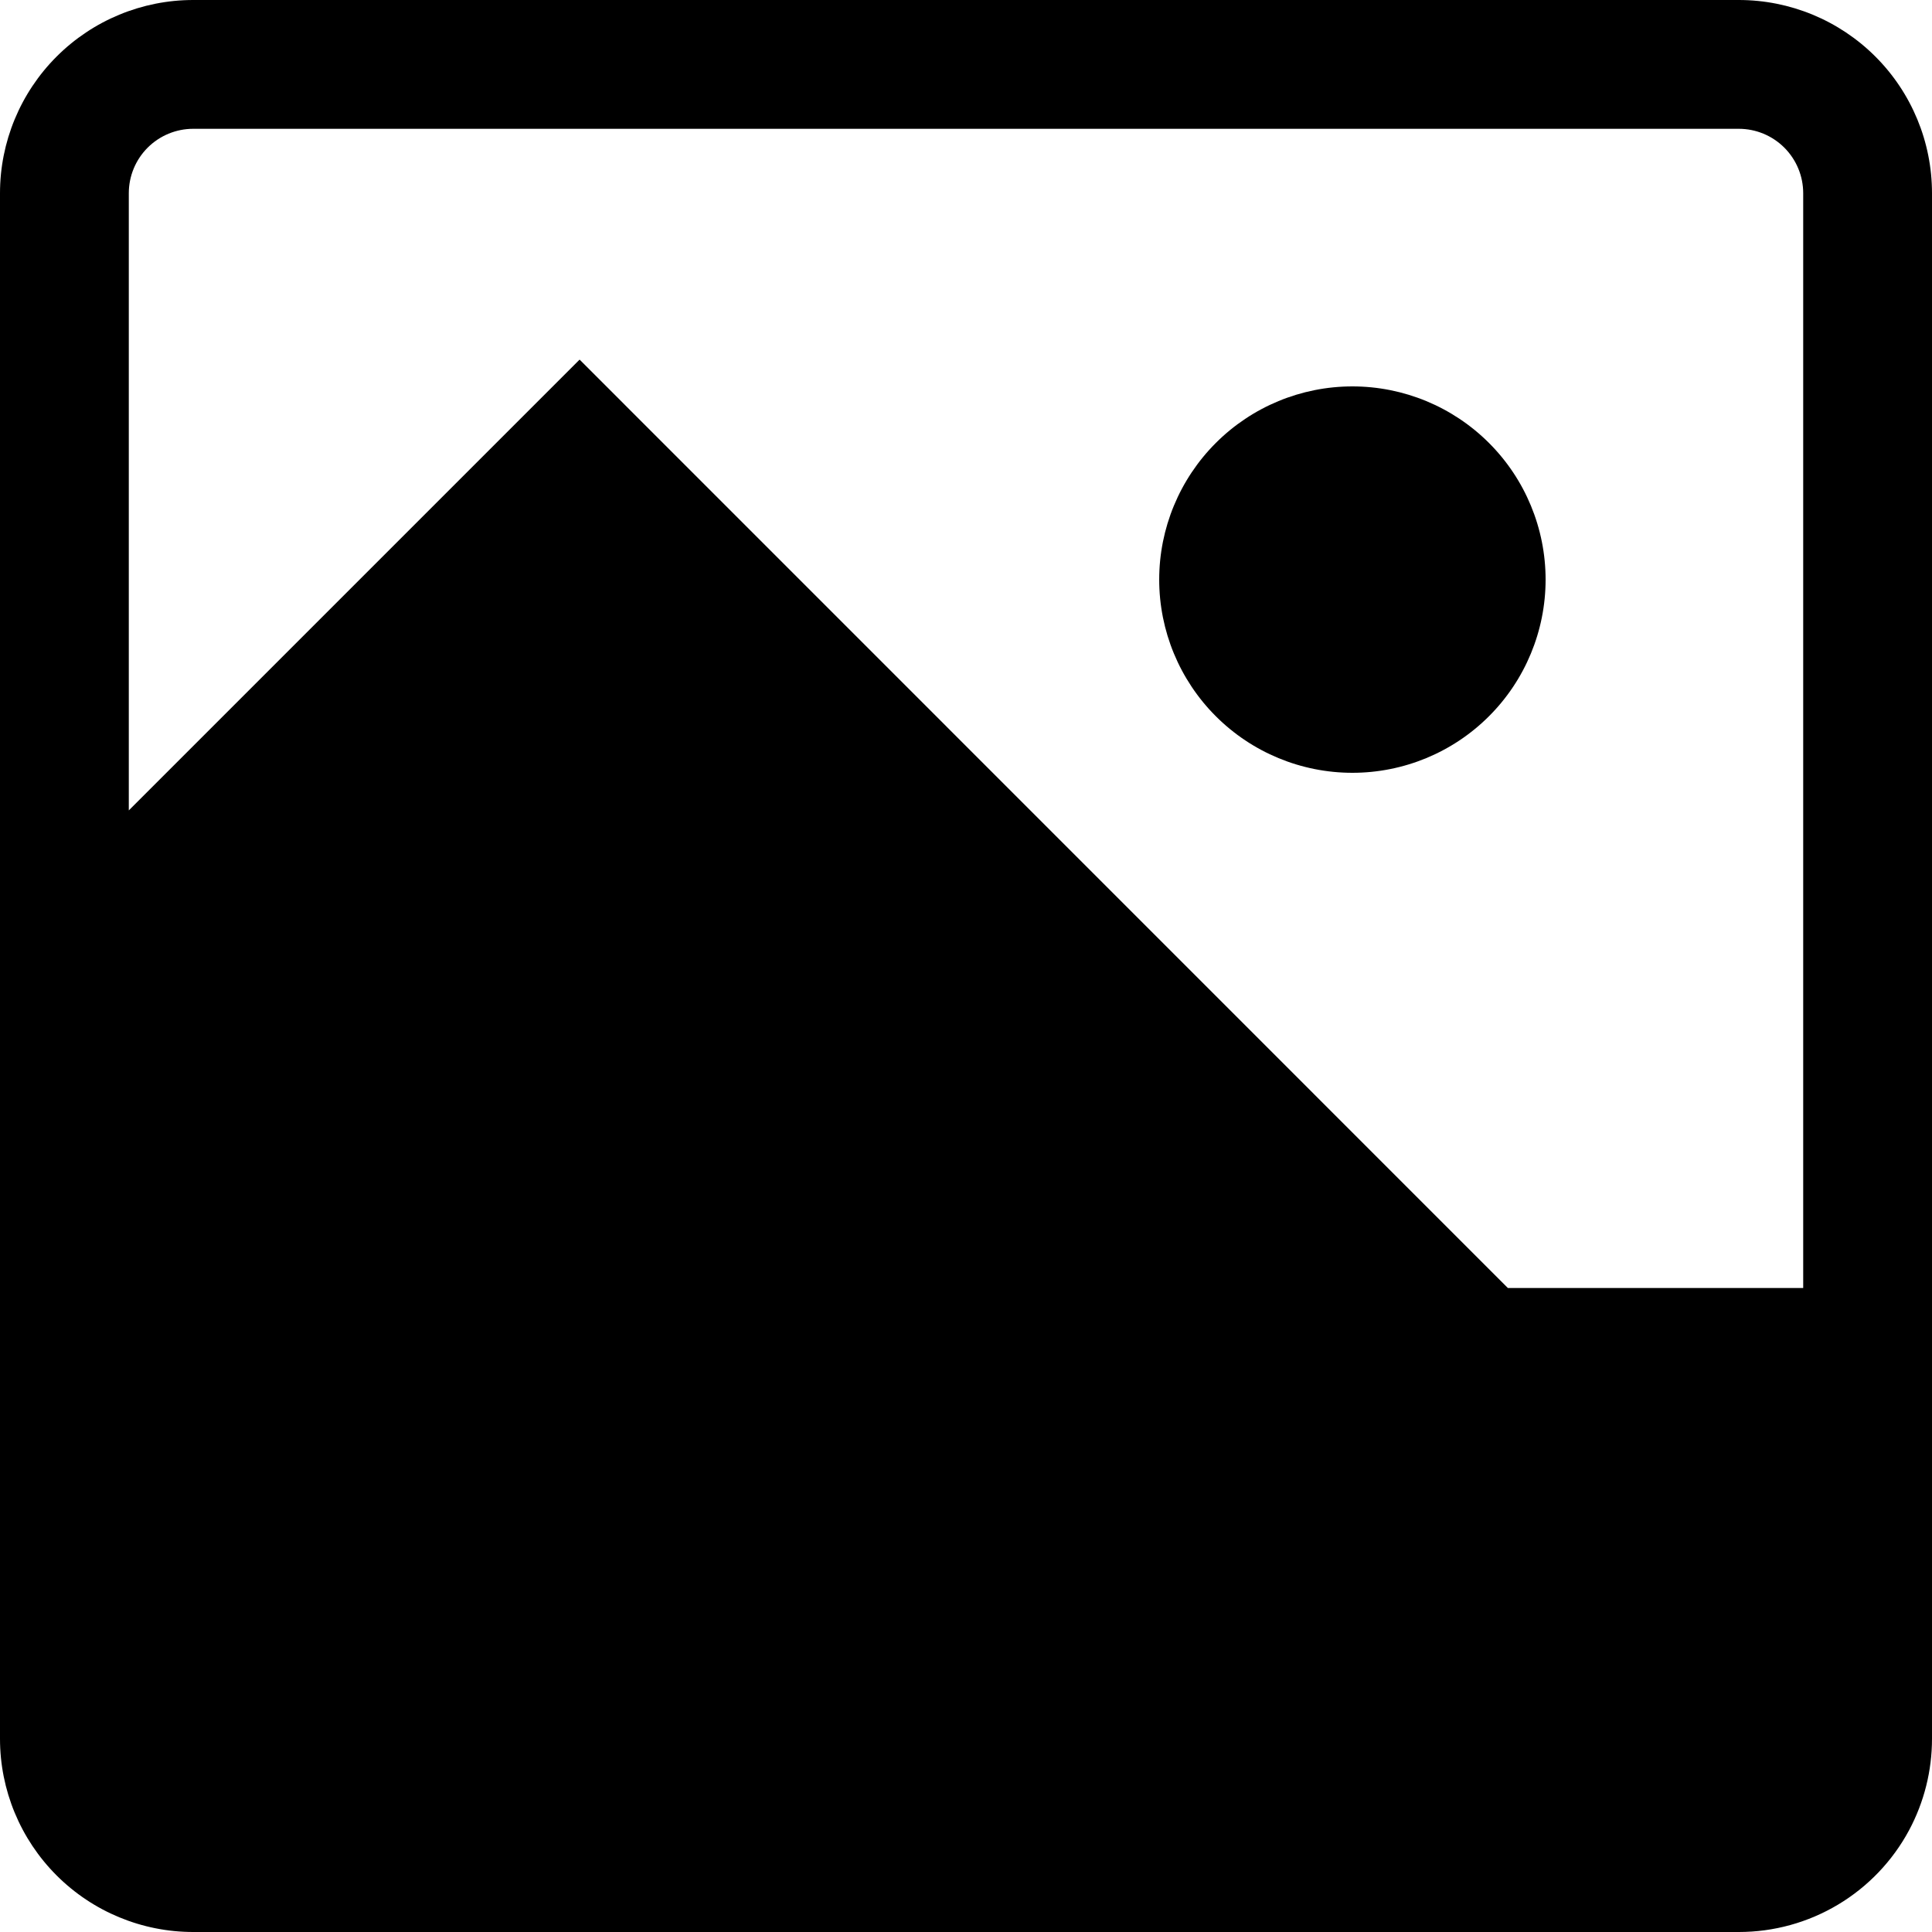
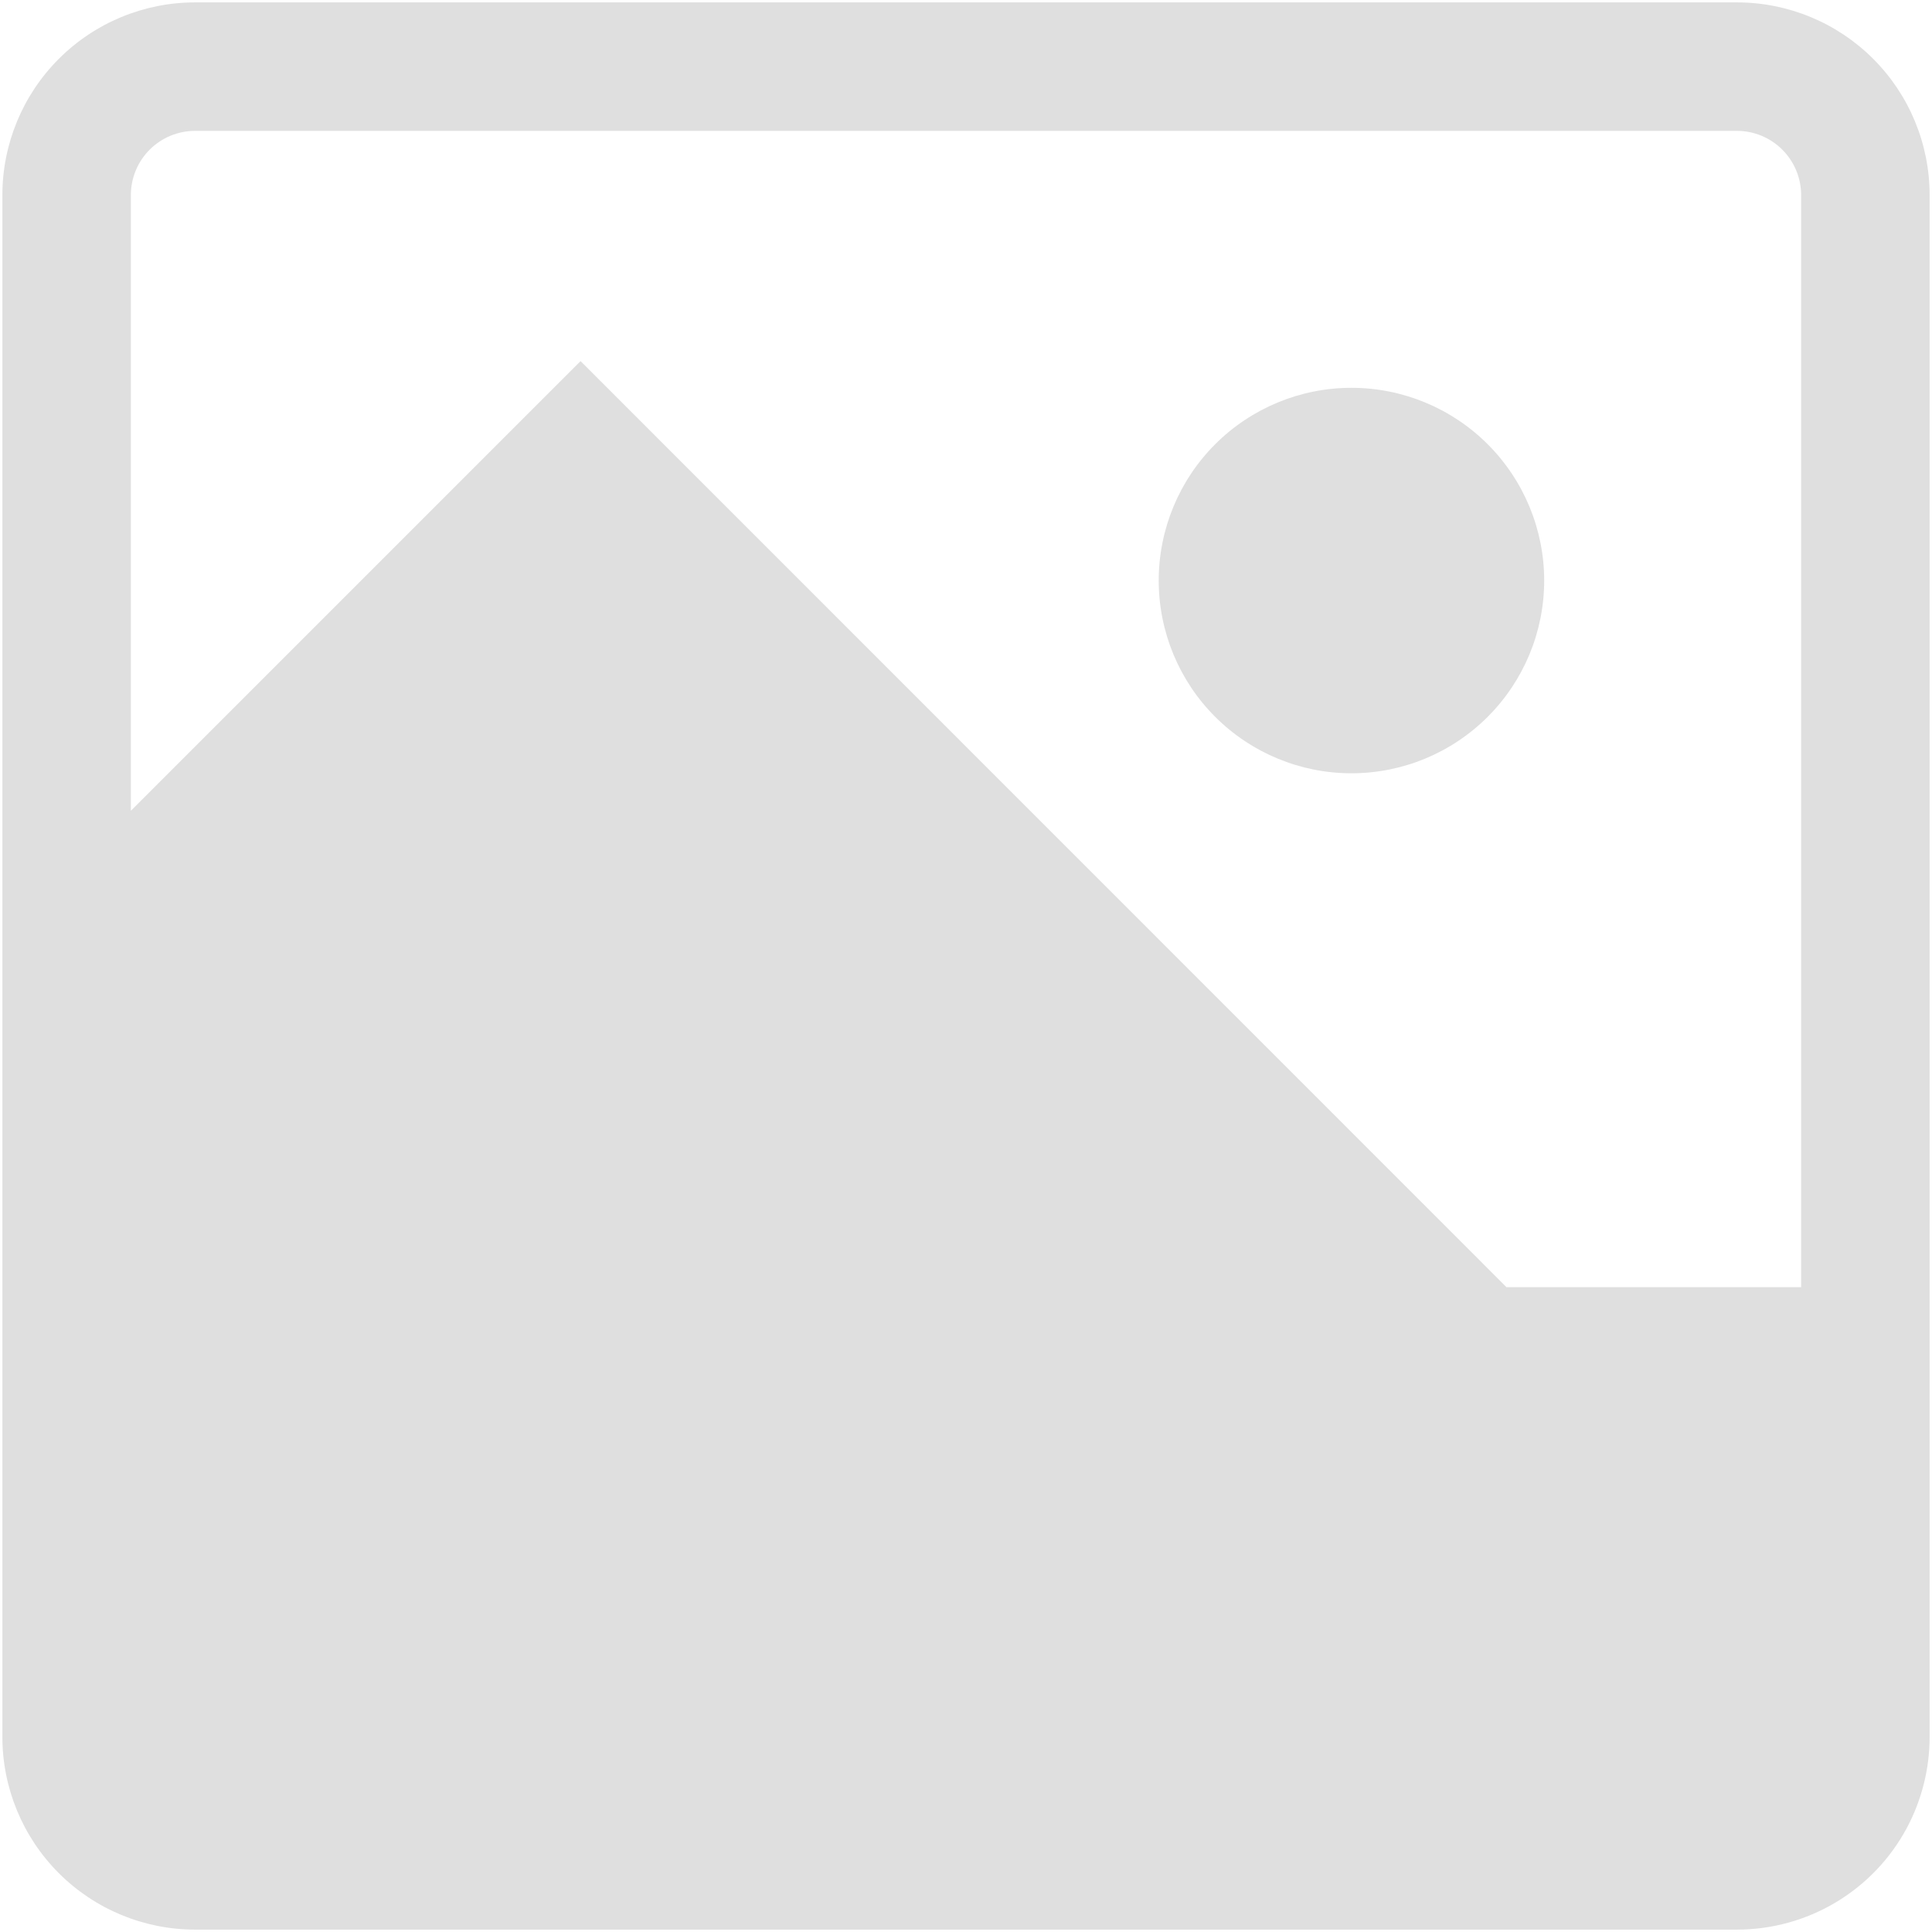
- <svg xmlns="http://www.w3.org/2000/svg" width="189" height="189" viewBox="0 0 189 189" fill="none">
-   <path d="M132.3 37.8C127.287 37.8 122.48 39.791 118.936 43.336C115.391 46.88 113.4 51.687 113.4 56.7C113.4 61.712 115.391 66.52 118.936 70.064C122.48 73.609 127.287 75.6 132.3 75.6C137.312 75.6 142.12 73.609 145.664 70.064C149.209 66.52 151.2 61.712 151.2 56.7C151.2 51.687 149.209 46.88 145.664 43.336C142.12 39.791 137.312 37.8 132.3 37.8Z" fill="black" />
-   <path fill-rule="evenodd" clip-rule="evenodd" d="M0 18.9C0 13.887 1.991 9.08 5.536 5.536C9.08 1.991 13.887 0 18.9 0L170.1 0C175.113 0 179.92 1.991 183.464 5.536C187.009 9.08 189 13.887 189 18.9V170.1C189 173.221 188.23 176.294 186.757 179.046C185.14 182.056 182.737 184.571 179.804 186.324C176.87 188.077 173.517 189.002 170.1 189H18.9C13.887 189 9.08 187.009 5.536 183.464C1.991 179.92 0 175.113 0 170.1L0 18.9ZM61.11 39.589L56.7 35.179L12.6 79.279V18.9C12.6 17.229 13.264 15.627 14.445 14.445C15.627 13.264 17.229 12.6 18.9 12.6H170.1C171.771 12.6 173.373 13.264 174.555 14.445C175.736 15.627 176.4 17.229 176.4 18.9V126H147.508L61.16 39.64L61.11 39.589Z" fill="black" />
+ <svg xmlns="http://www.w3.org/2000/svg" width="56" height="56" viewBox="0 0 56 56" fill="none">
+   <path d="M39.172 11.241C37.691 11.241 36.27 11.83 35.222 12.877C34.175 13.925 33.586 15.346 33.586 16.827C33.586 18.309 34.175 19.73 35.222 20.777C36.27 21.825 37.691 22.414 39.172 22.414C40.654 22.414 42.075 21.825 43.122 20.777C44.17 19.73 44.759 18.309 44.759 16.827C44.759 15.346 44.17 13.925 43.122 12.877C42.075 11.83 40.654 11.241 39.172 11.241Z" fill="#DFDFDF" />
+   <path fill-rule="evenodd" clip-rule="evenodd" d="M0.069 5.655C0.069 4.173 0.658 2.753 1.705 1.705C2.753 0.657 4.174 0.069 5.655 0.069L50.345 0.069C51.826 0.069 53.247 0.657 54.295 1.705C55.343 2.753 55.931 4.173 55.931 5.655V50.345C55.931 51.267 55.703 52.175 55.268 52.989C54.79 53.879 54.08 54.622 53.213 55.14C52.346 55.658 51.355 55.931 50.345 55.931H5.655C4.174 55.931 2.753 55.342 1.705 54.295C0.658 53.247 0.069 51.826 0.069 50.345L0.069 5.655ZM18.131 11.77L16.828 10.467L3.793 23.501V5.655C3.793 5.161 3.989 4.688 4.338 4.338C4.688 3.989 5.161 3.793 5.655 3.793H50.345C50.839 3.793 51.312 3.989 51.661 4.338C52.011 4.688 52.207 5.161 52.207 5.655V37.31H43.667L18.146 11.785L18.131 11.77Z" fill="#DFDFDF" />
</svg>
